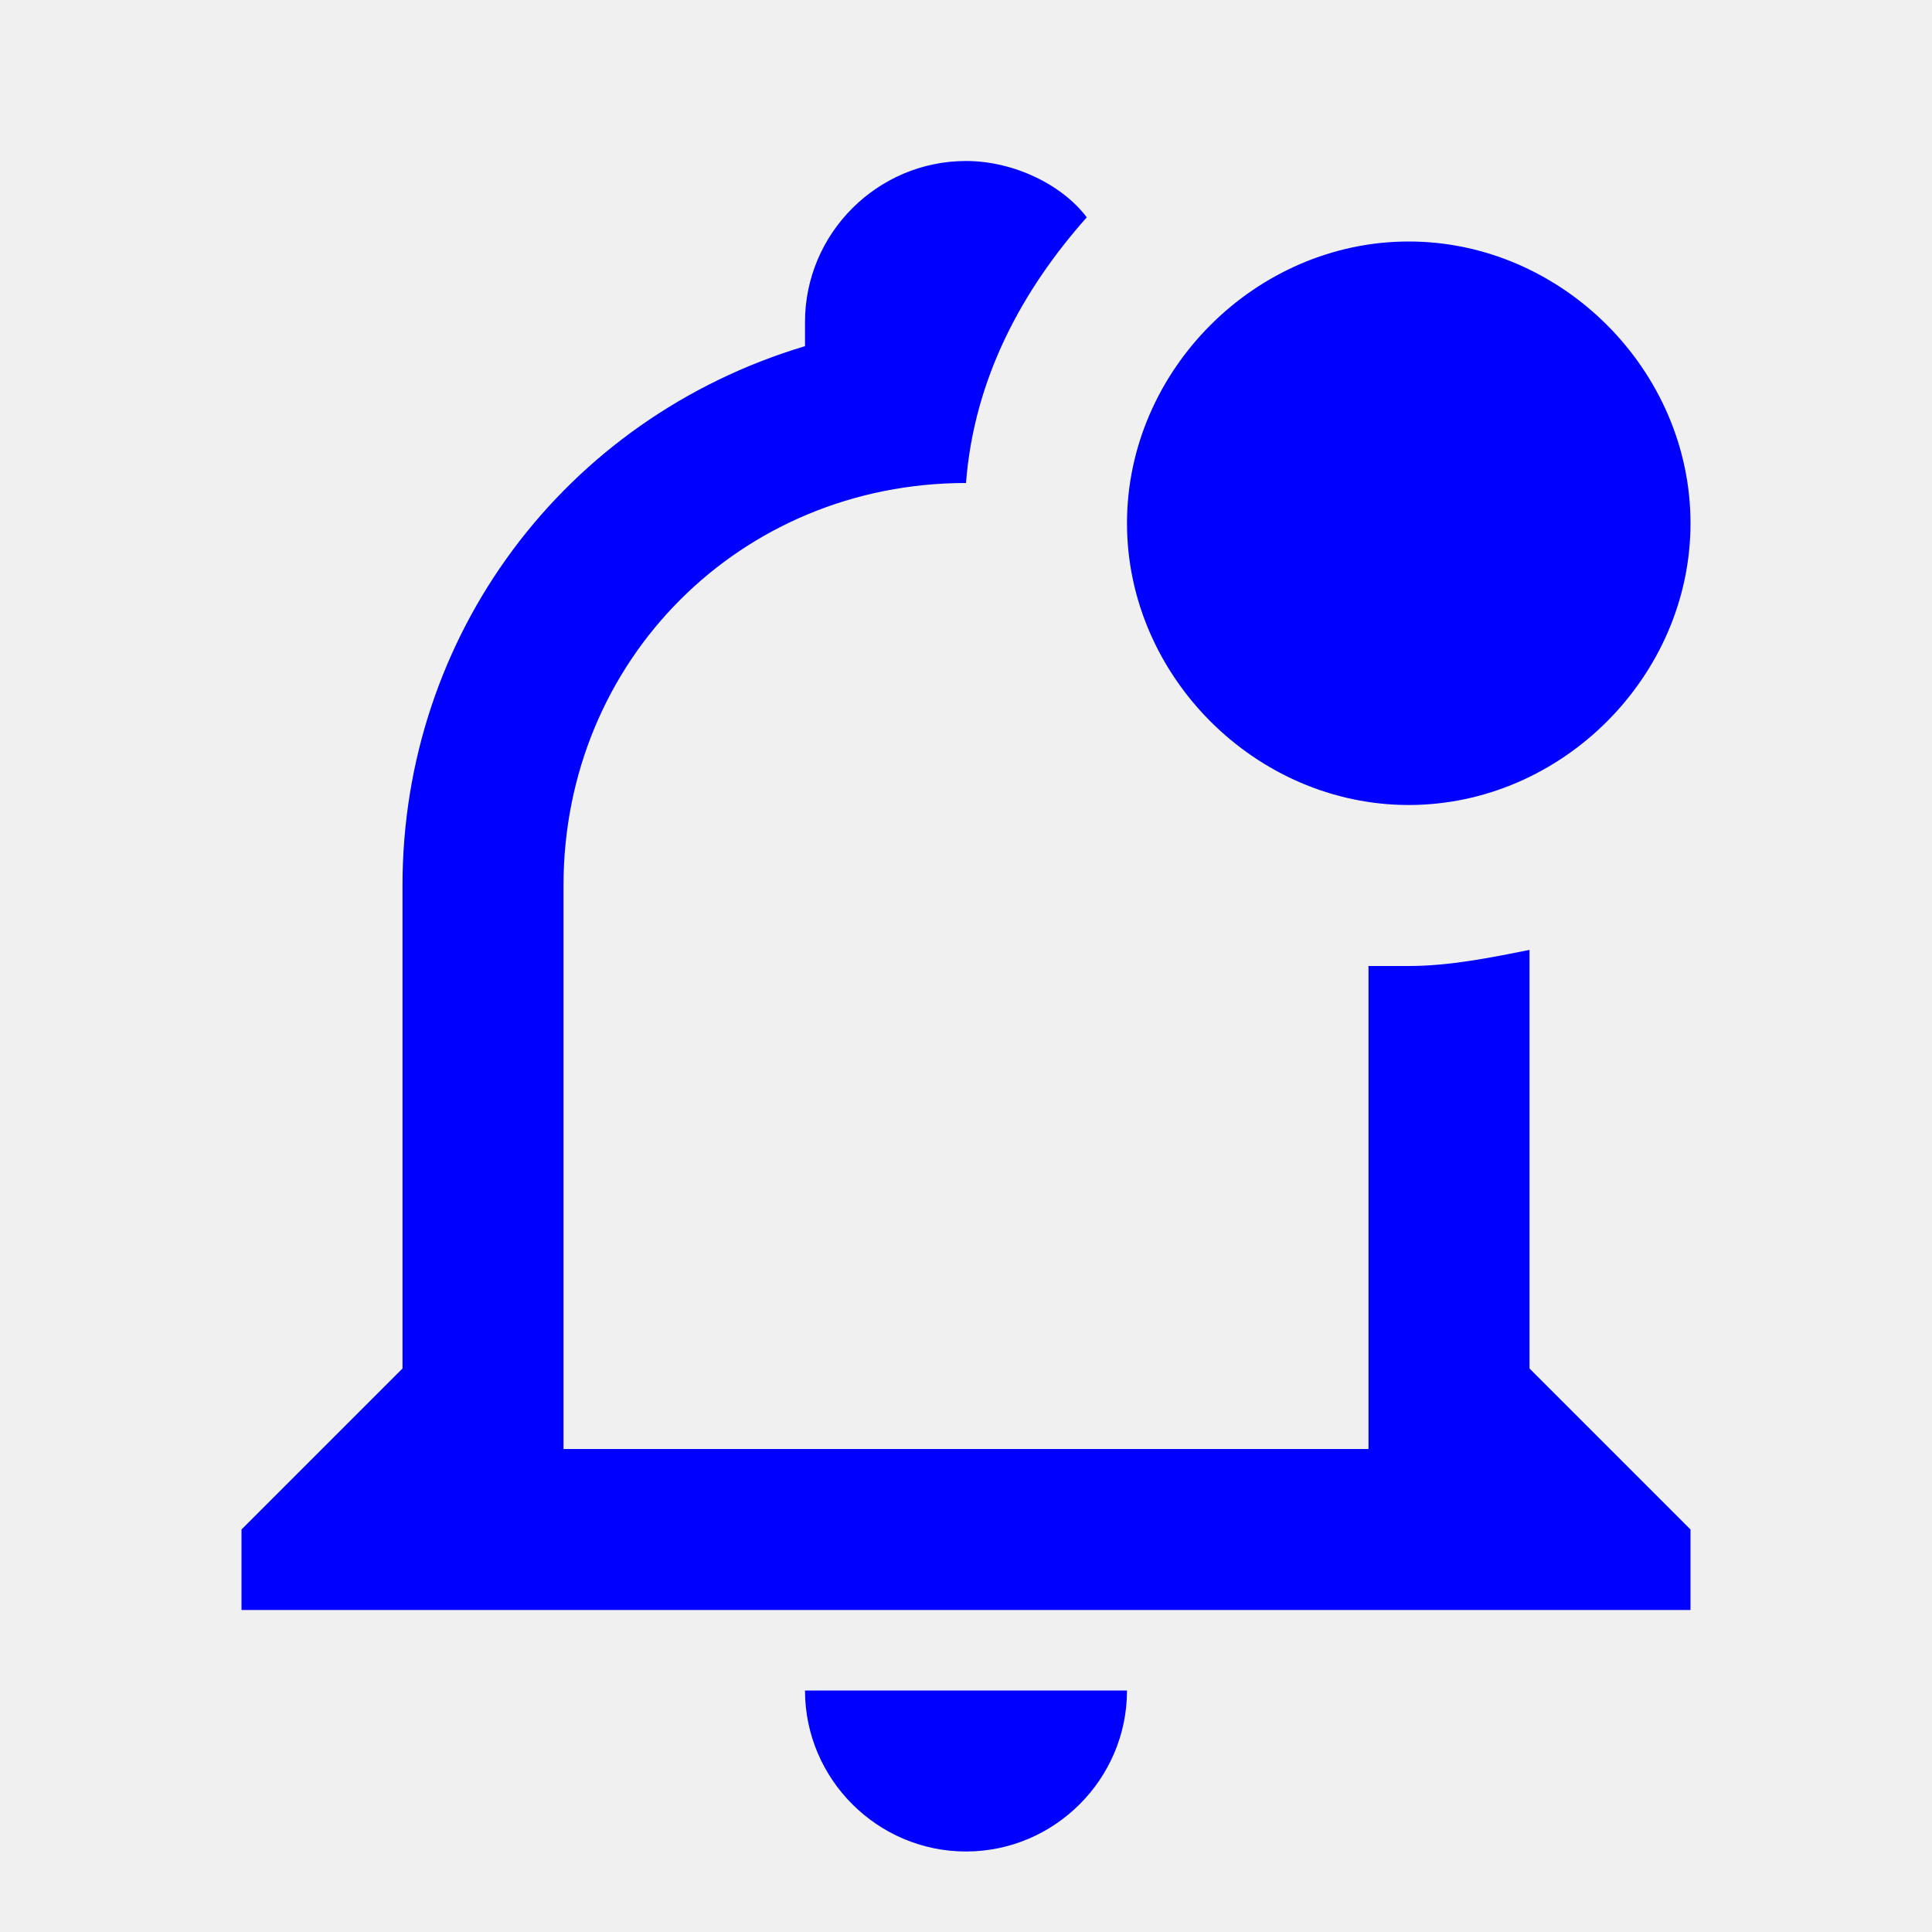
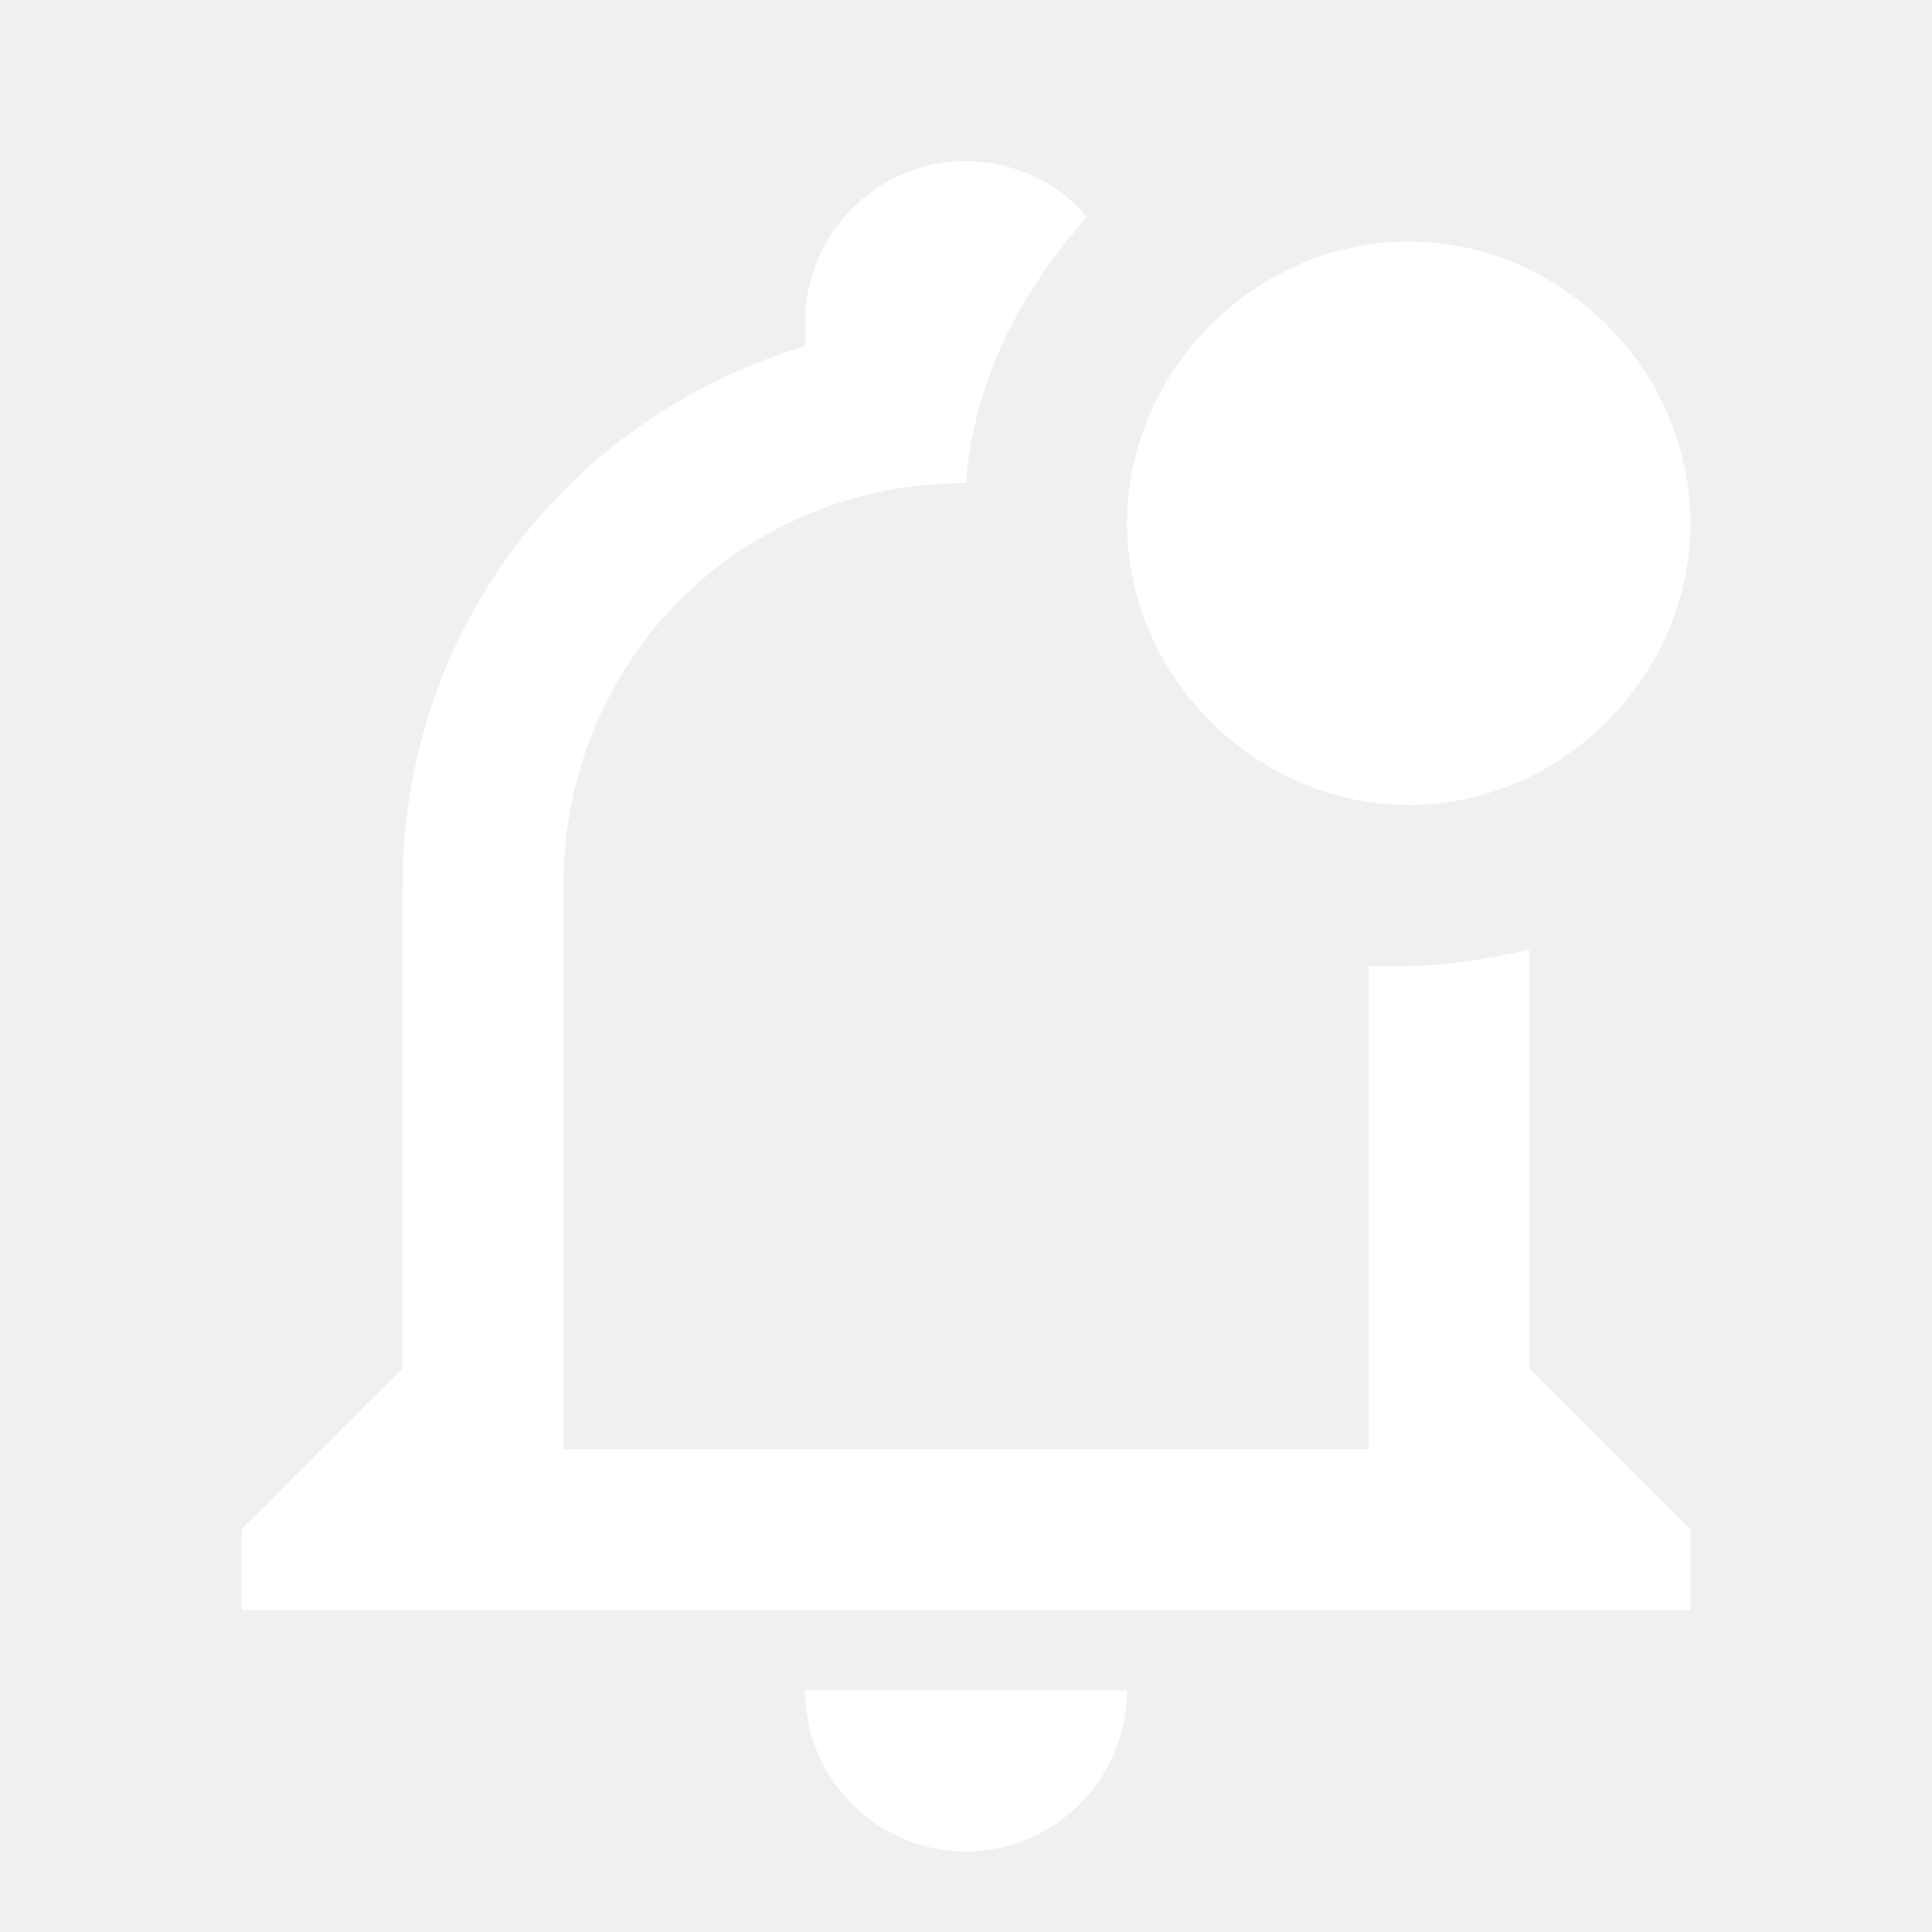
<svg xmlns="http://www.w3.org/2000/svg" viewBox="0 0 24 24">
-   <path fill="blue" d="M19 17V11.8C18.5 11.9 18 12 17.5 12H17V18H7V11C7 8.2 9.2 6 12 6C12.1 4.7 12.7 3.6 13.5 2.7C13.2 2.3 12.6 2 12 2C10.9 2 10 2.9 10 4V4.3C7 5.2 5 7.9 5 11V17L3 19V20H21V19L19 17M10 21C10 22.1 10.9 23 12 23S14 22.1 14 21H10M21 6.5C21 8.4 19.4 10 17.5 10S14 8.4 14 6.5 15.6 3 17.5 3 21 4.6 21 6.5" />
+   <path fill="white" d="M19 17V11.8C18.5 11.9 18 12 17.5 12H17V18H7V11C7 8.2 9.2 6 12 6C12.1 4.7 12.7 3.6 13.5 2.7C13.2 2.3 12.6 2 12 2C10.9 2 10 2.9 10 4V4.3C7 5.2 5 7.9 5 11V17L3 19V20H21V19L19 17M10 21C10 22.1 10.9 23 12 23S14 22.1 14 21H10M21 6.5C21 8.4 19.4 10 17.5 10S14 8.4 14 6.5 15.6 3 17.5 3 21 4.6 21 6.5" />
</svg>
